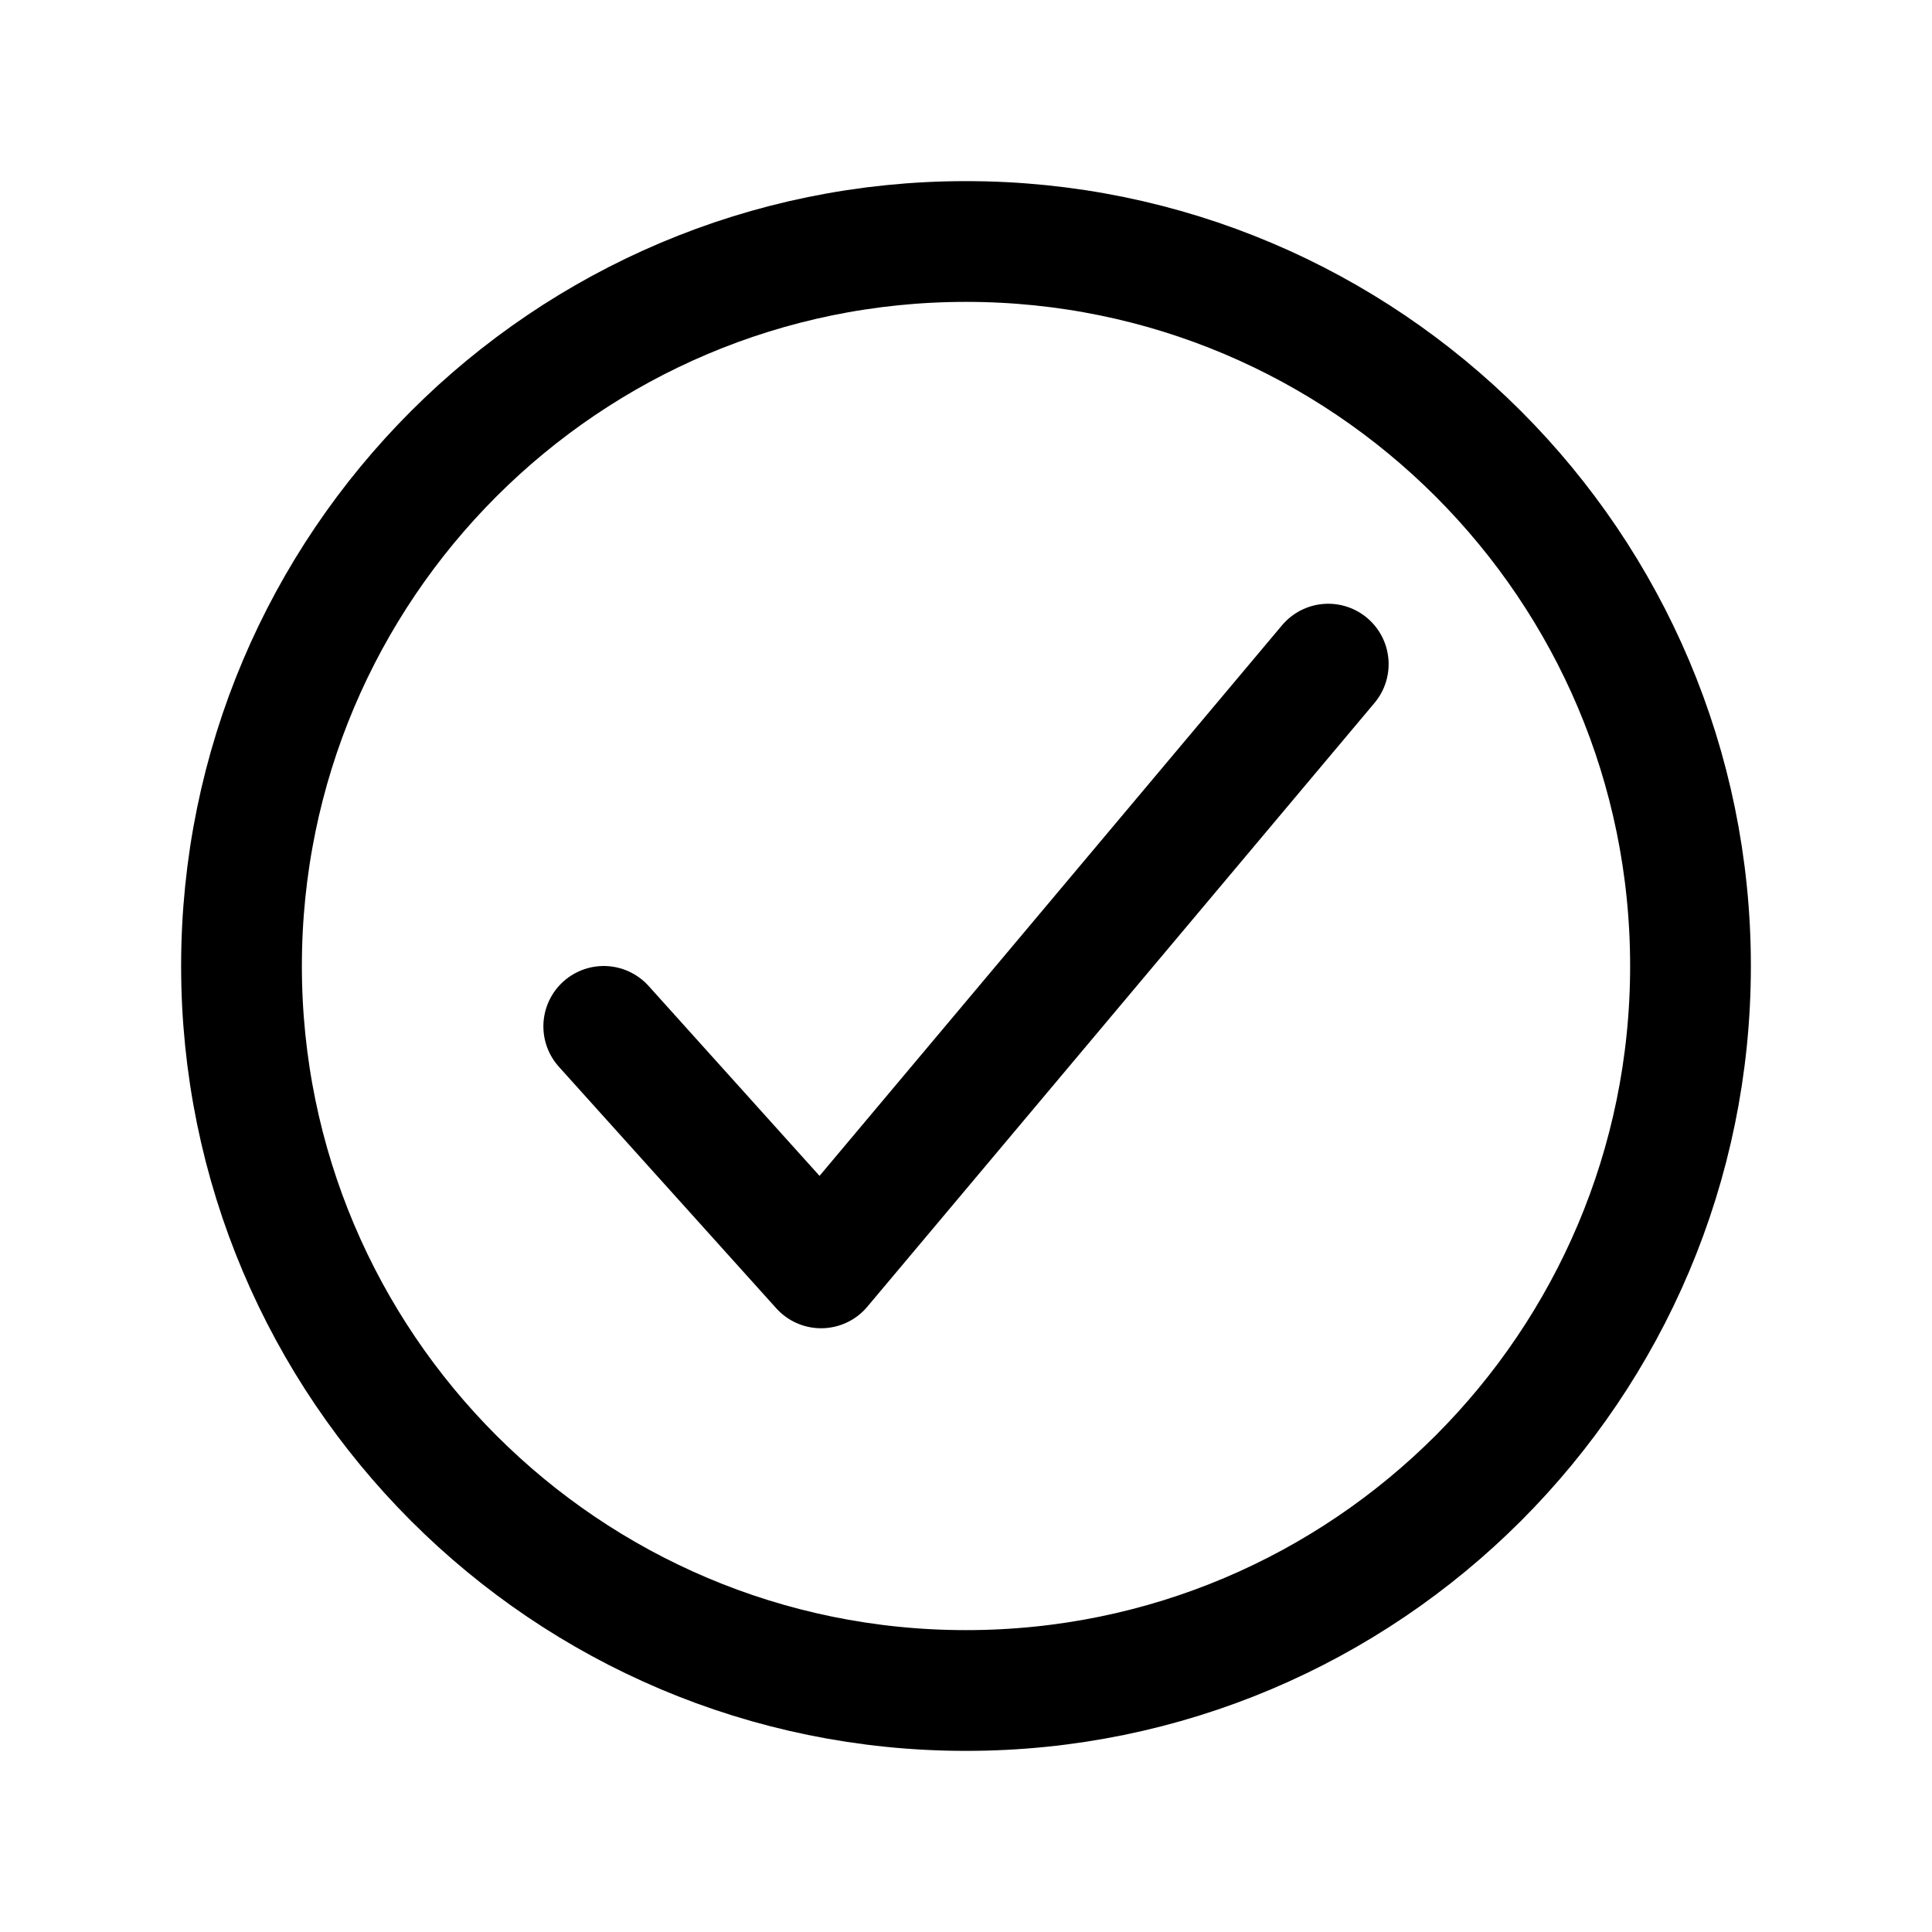
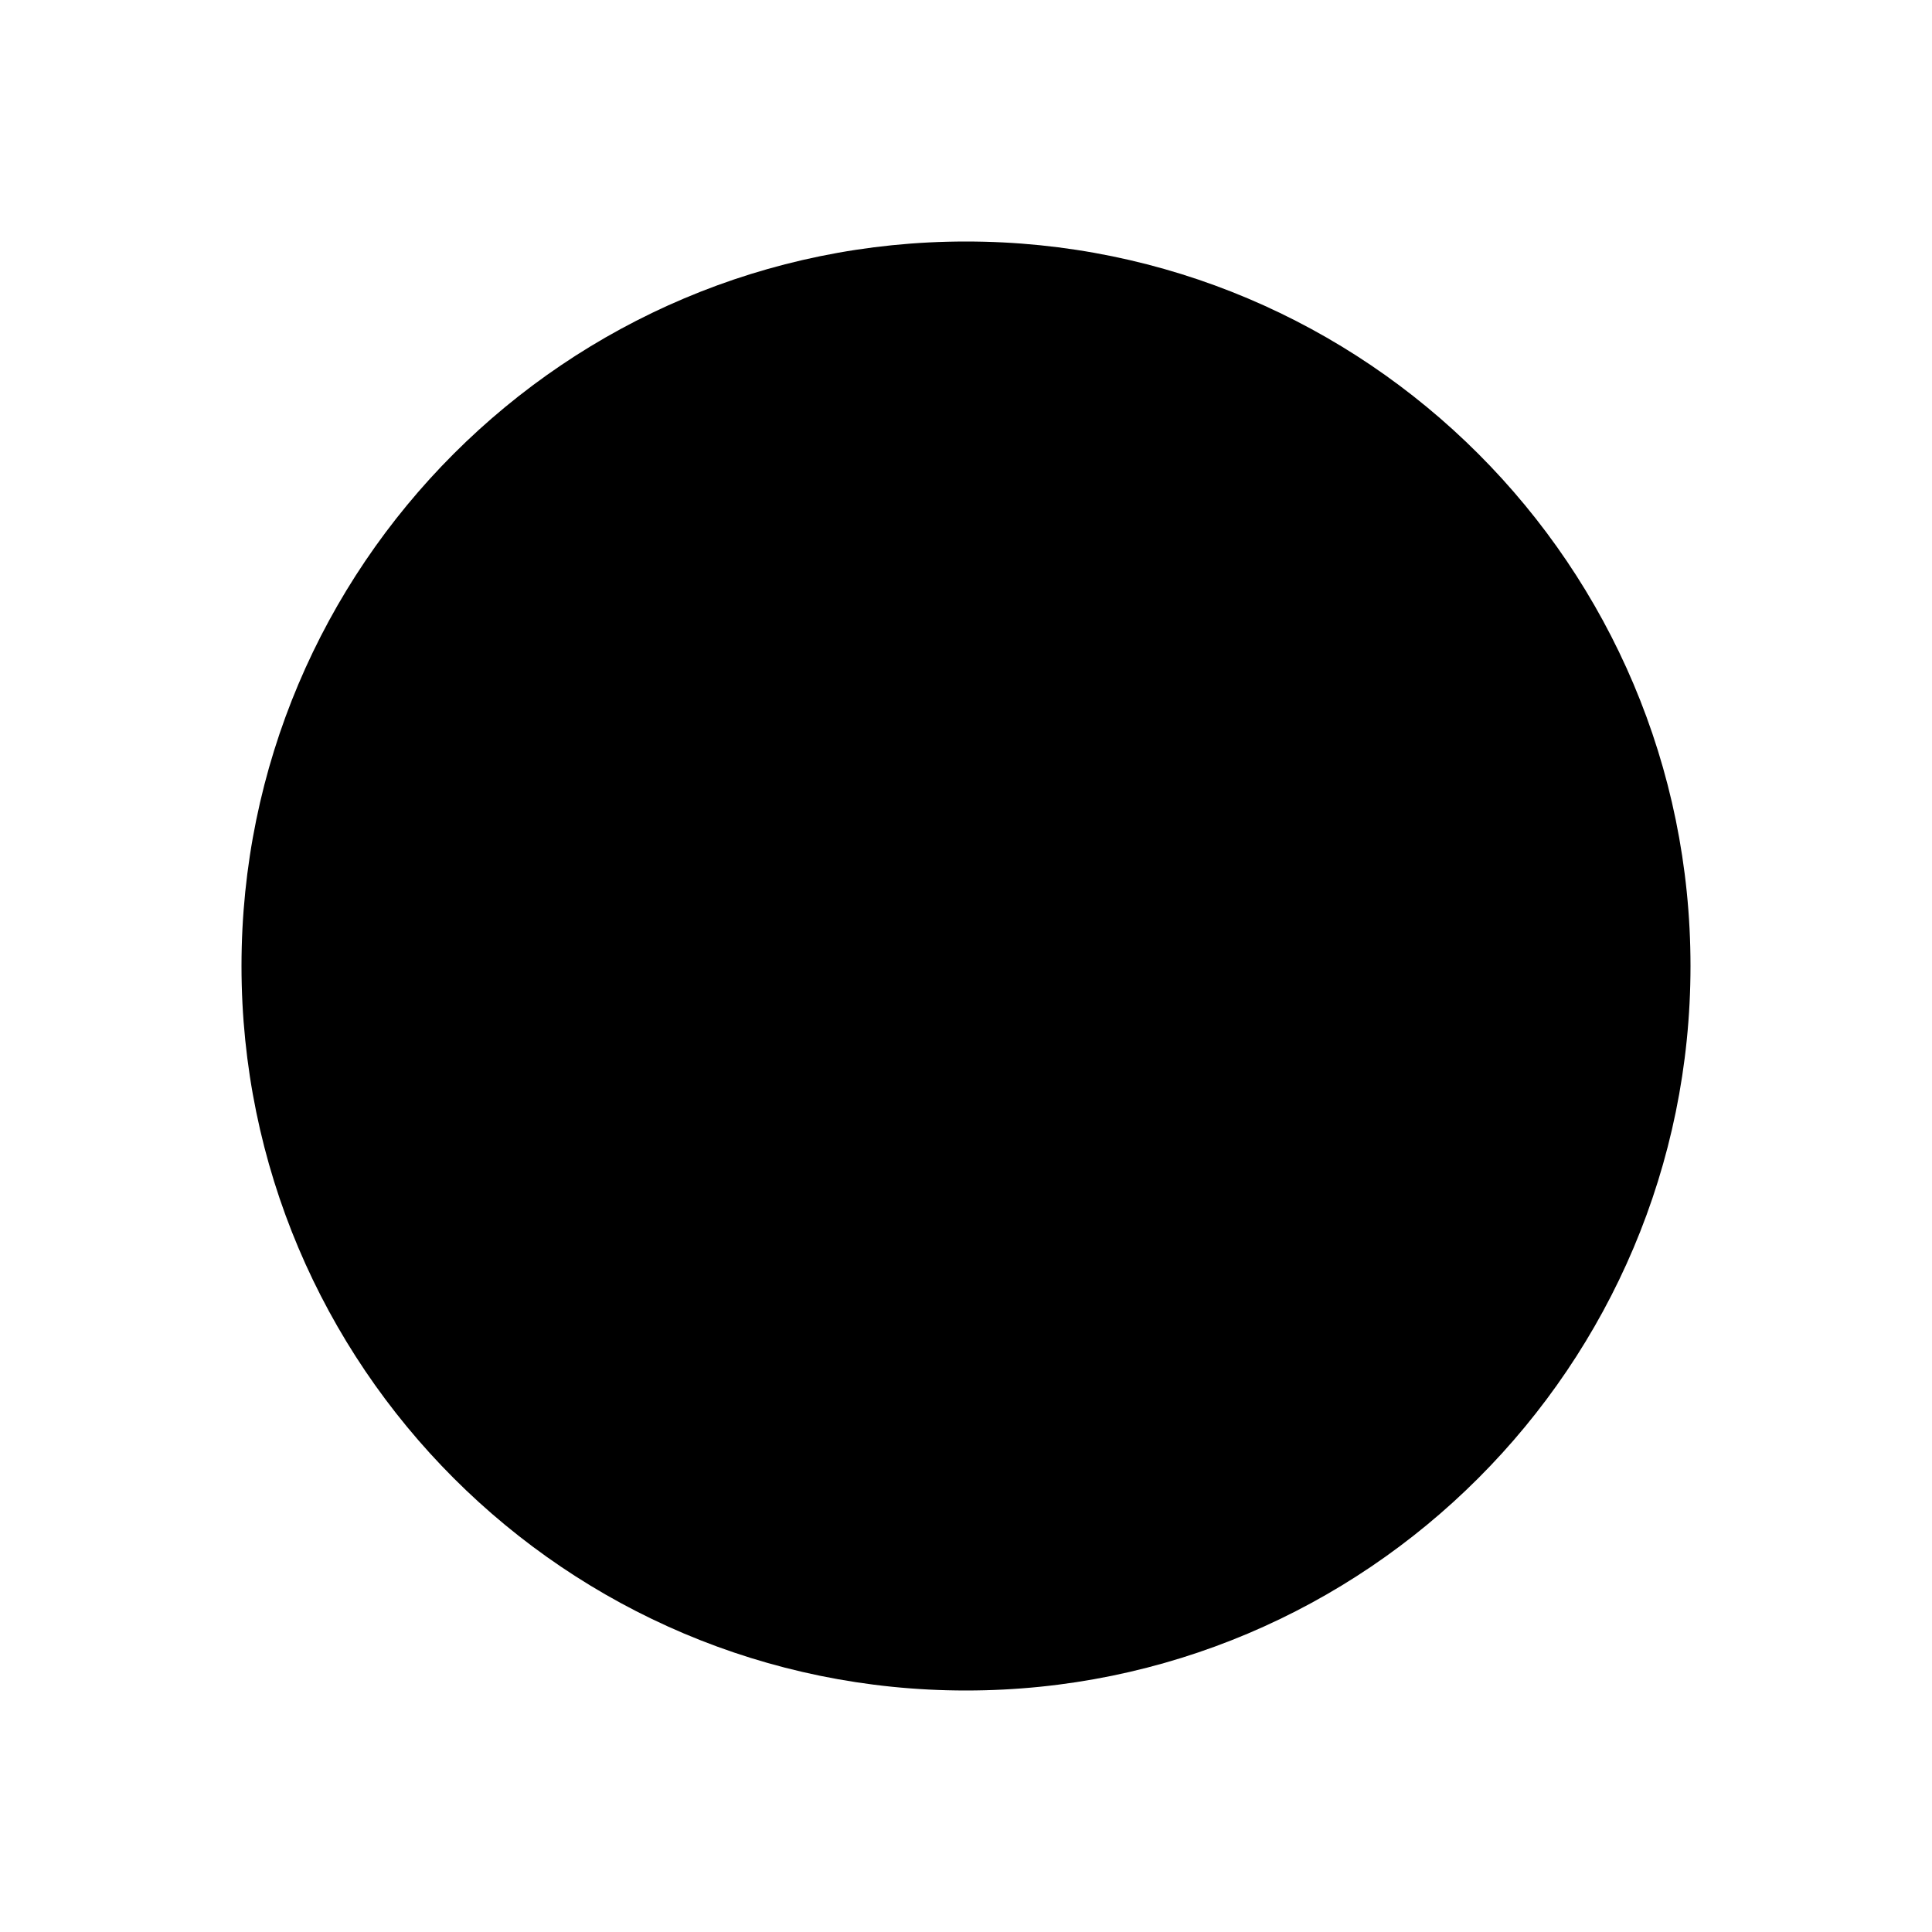
<svg xmlns="http://www.w3.org/2000/svg" width="512" height="512" viewBox="0 0 512 512">
-   <path d="M448,256c0-106-86-192-192-192S64,150,64,256s86,192,192,192S448,362,448,256Z" style="fill:none;stroke:#000;stroke-miterlimit:10;stroke-width:32px" />
-   <polyline points="352 176 217.6 336 160 272" style="fill:none;stroke:#000;stroke-linecap:round;stroke-linejoin:round;stroke-width:32px" />
+   <path d="M448,256c0-106-86-192-192-192S64,150,64,256s86,192,192,192S448,362,448,256Z" />
+   <polyline points="352 176 217.6 336 160 272" />
</svg>
